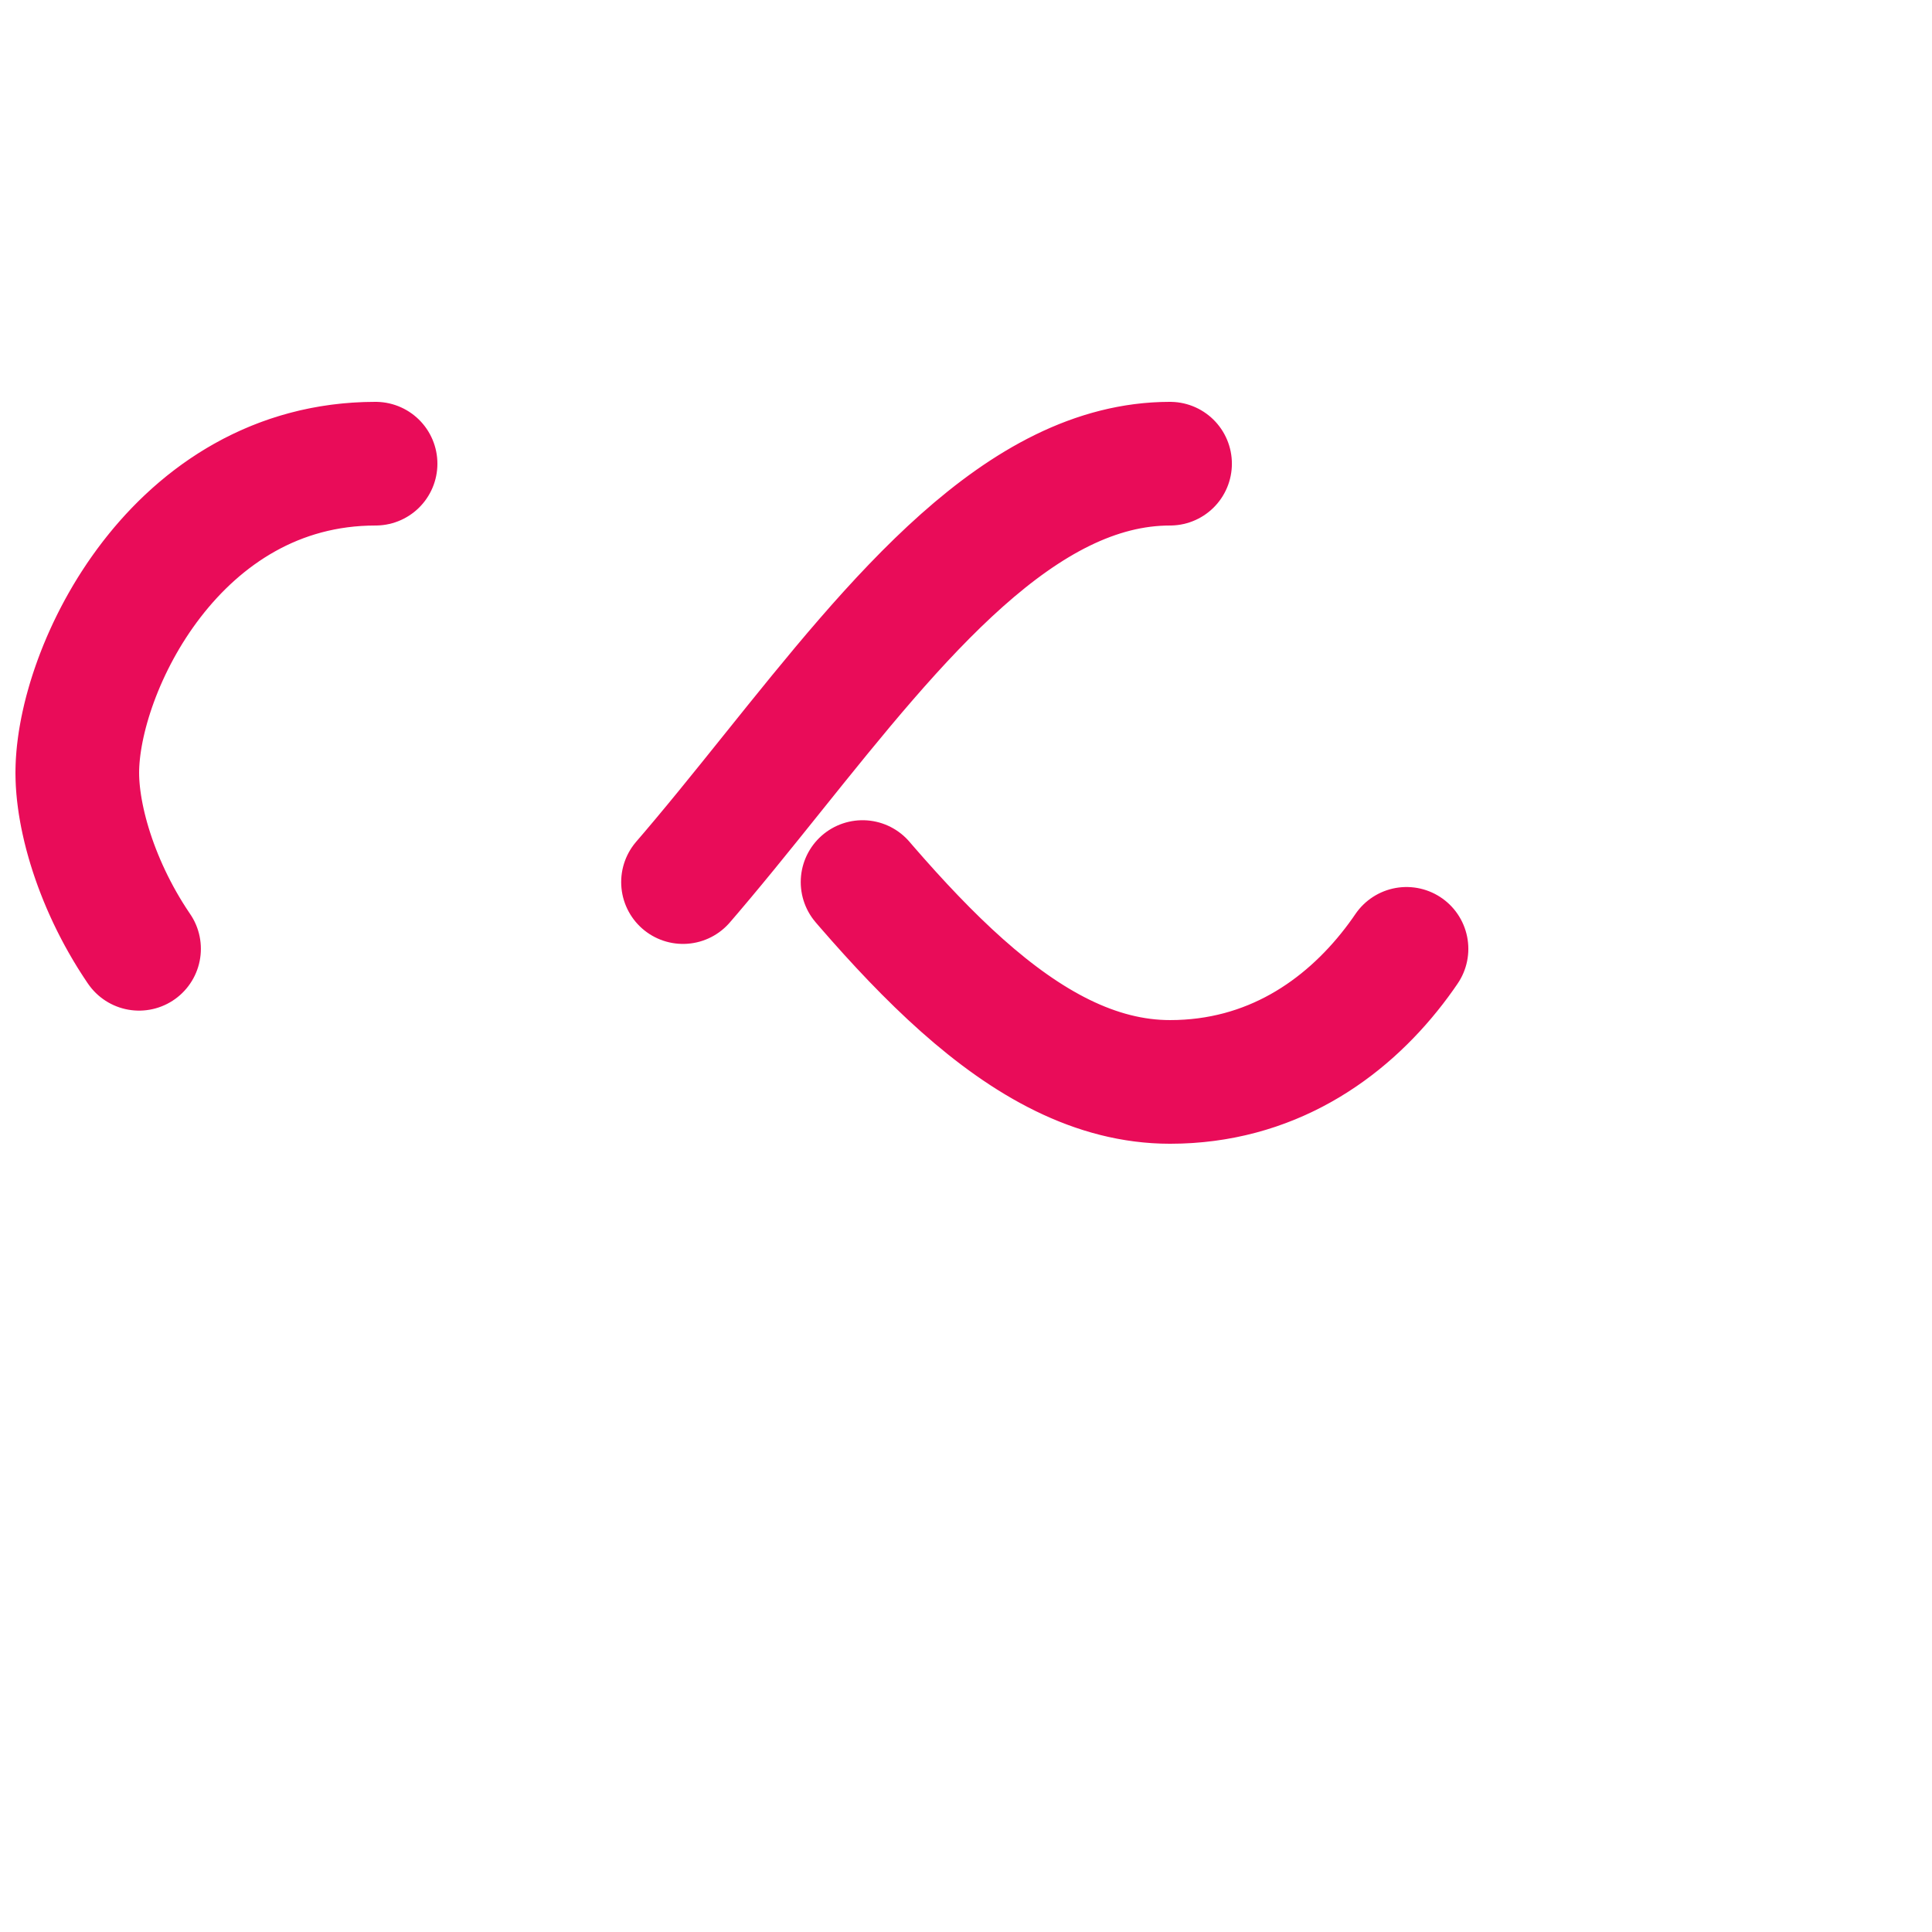
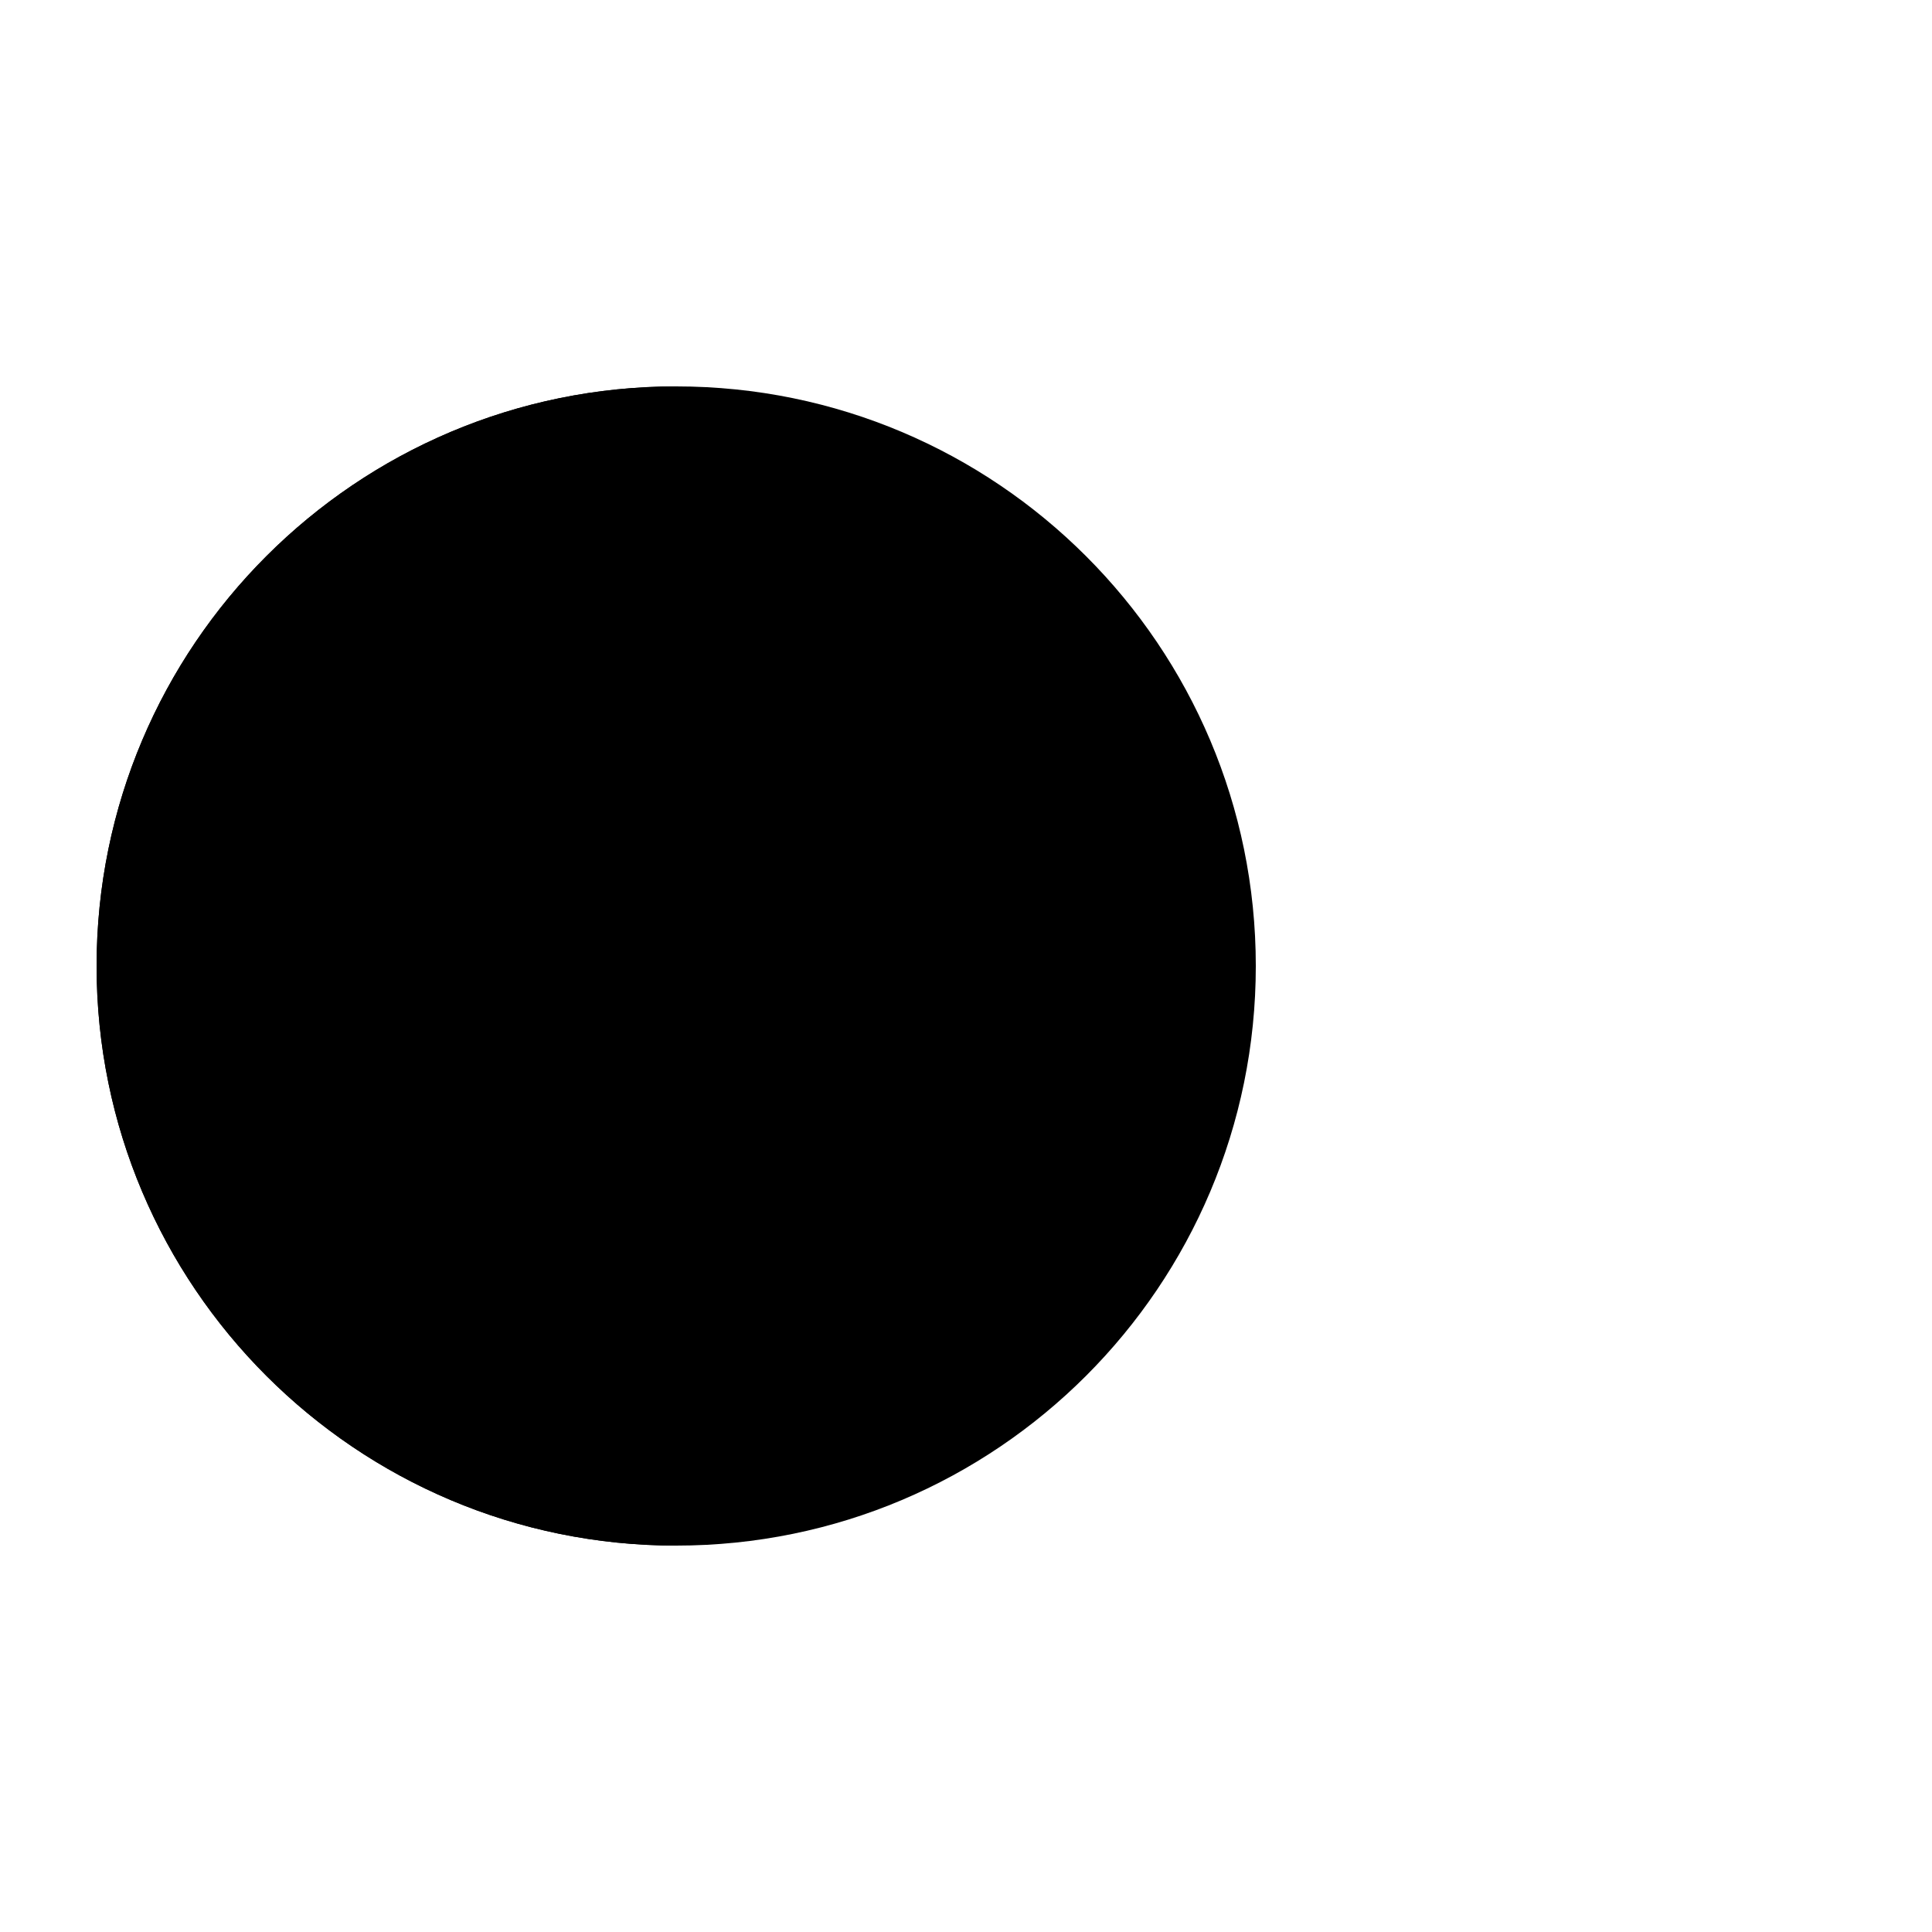
- <svg xmlns="http://www.w3.org/2000/svg" viewBox="0 0 100 100" preserveAspectRatio="xMidYMid" width="200" height="200" style="shape-rendering: auto; display: block; background: rgb(255, 255, 255);">
+ <svg xmlns="http://www.w3.org/2000/svg" viewBox="0 0 100 100" preserveAspectRatio="xMidYMid" width="200" height="200" style="shape-rendering: auto; display: block; background: rgba(255, 255, 255, 0);">
  <g>
-     <path style="transform:scale(0.8);transform-origin:50px 50px" stroke-linecap="round" d="M24.3 30C11.4 30 5 43.3 5 50s6.4 20 19.3 20c19.3 0 32.1-40 51.4-40 C88.6 30 95 43.3 95 50s-6.4 20-19.3 20C56.4 70 43.6 30 24.3 30z" stroke-dasharray="42.765 42.765" stroke-width="8" stroke="#e90c59" fill="none">
-       <animate values="0;256.589" keyTimes="0;1" dur="1s" repeatCount="indefinite" attributeName="stroke-dashoffset" />
-     </path>
+     <g>
+       <circle fill="#be0027" r="4" cy="50" cx="60">
+         <animate begin="-0.67s" keyTimes="0;1" values="95;35" dur="1s" repeatCount="indefinite" attributeName="cx" />
+         <animate begin="-0.67s" keyTimes="0;0.2;1" values="0;1;1" dur="1s" repeatCount="indefinite" attributeName="fill-opacity" />
+       </circle>
+       <circle fill="#be0027" r="4" cy="50" cx="60">
+         <animate begin="-0.33s" keyTimes="0;1" values="95;35" dur="1s" repeatCount="indefinite" attributeName="cx" />
+         <animate begin="-0.33s" keyTimes="0;0.2;1" values="0;1;1" dur="1s" repeatCount="indefinite" attributeName="fill-opacity" />
+       </circle>
+       <circle fill="#be0027" r="4" cy="50" cx="60">
+         <animate begin="0s" keyTimes="0;1" values="95;35" dur="1s" repeatCount="indefinite" attributeName="cx" />
+         <animate begin="0s" keyTimes="0;0.2;1" values="0;1;1" dur="1s" repeatCount="indefinite" attributeName="fill-opacity" />
+       </circle>
+     </g>
+     <g transform="translate(-15 0)">
+       <path transform="rotate(90 50 50)" fill="#000000" d="M50 50L20 50A30 30 0 0 0 80 50Z" />
+       <path fill="#000000" d="M50 50L20 50A30 30 0 0 0 80 50Z">
+         <animateTransform keyTimes="0;0.5;1" values="0 50 50;45 50 50;0 50 50" dur="1s" repeatCount="indefinite" type="rotate" attributeName="transform" />
+       </path>
+       <path fill="#000000" d="M50 50L20 50A30 30 0 0 1 80 50Z">
+         <animateTransform keyTimes="0;0.5;1" values="0 50 50;-45 50 50;0 50 50" dur="1s" repeatCount="indefinite" type="rotate" attributeName="transform" />
+       </path>
+     </g>
    <g />
  </g>
</svg>
